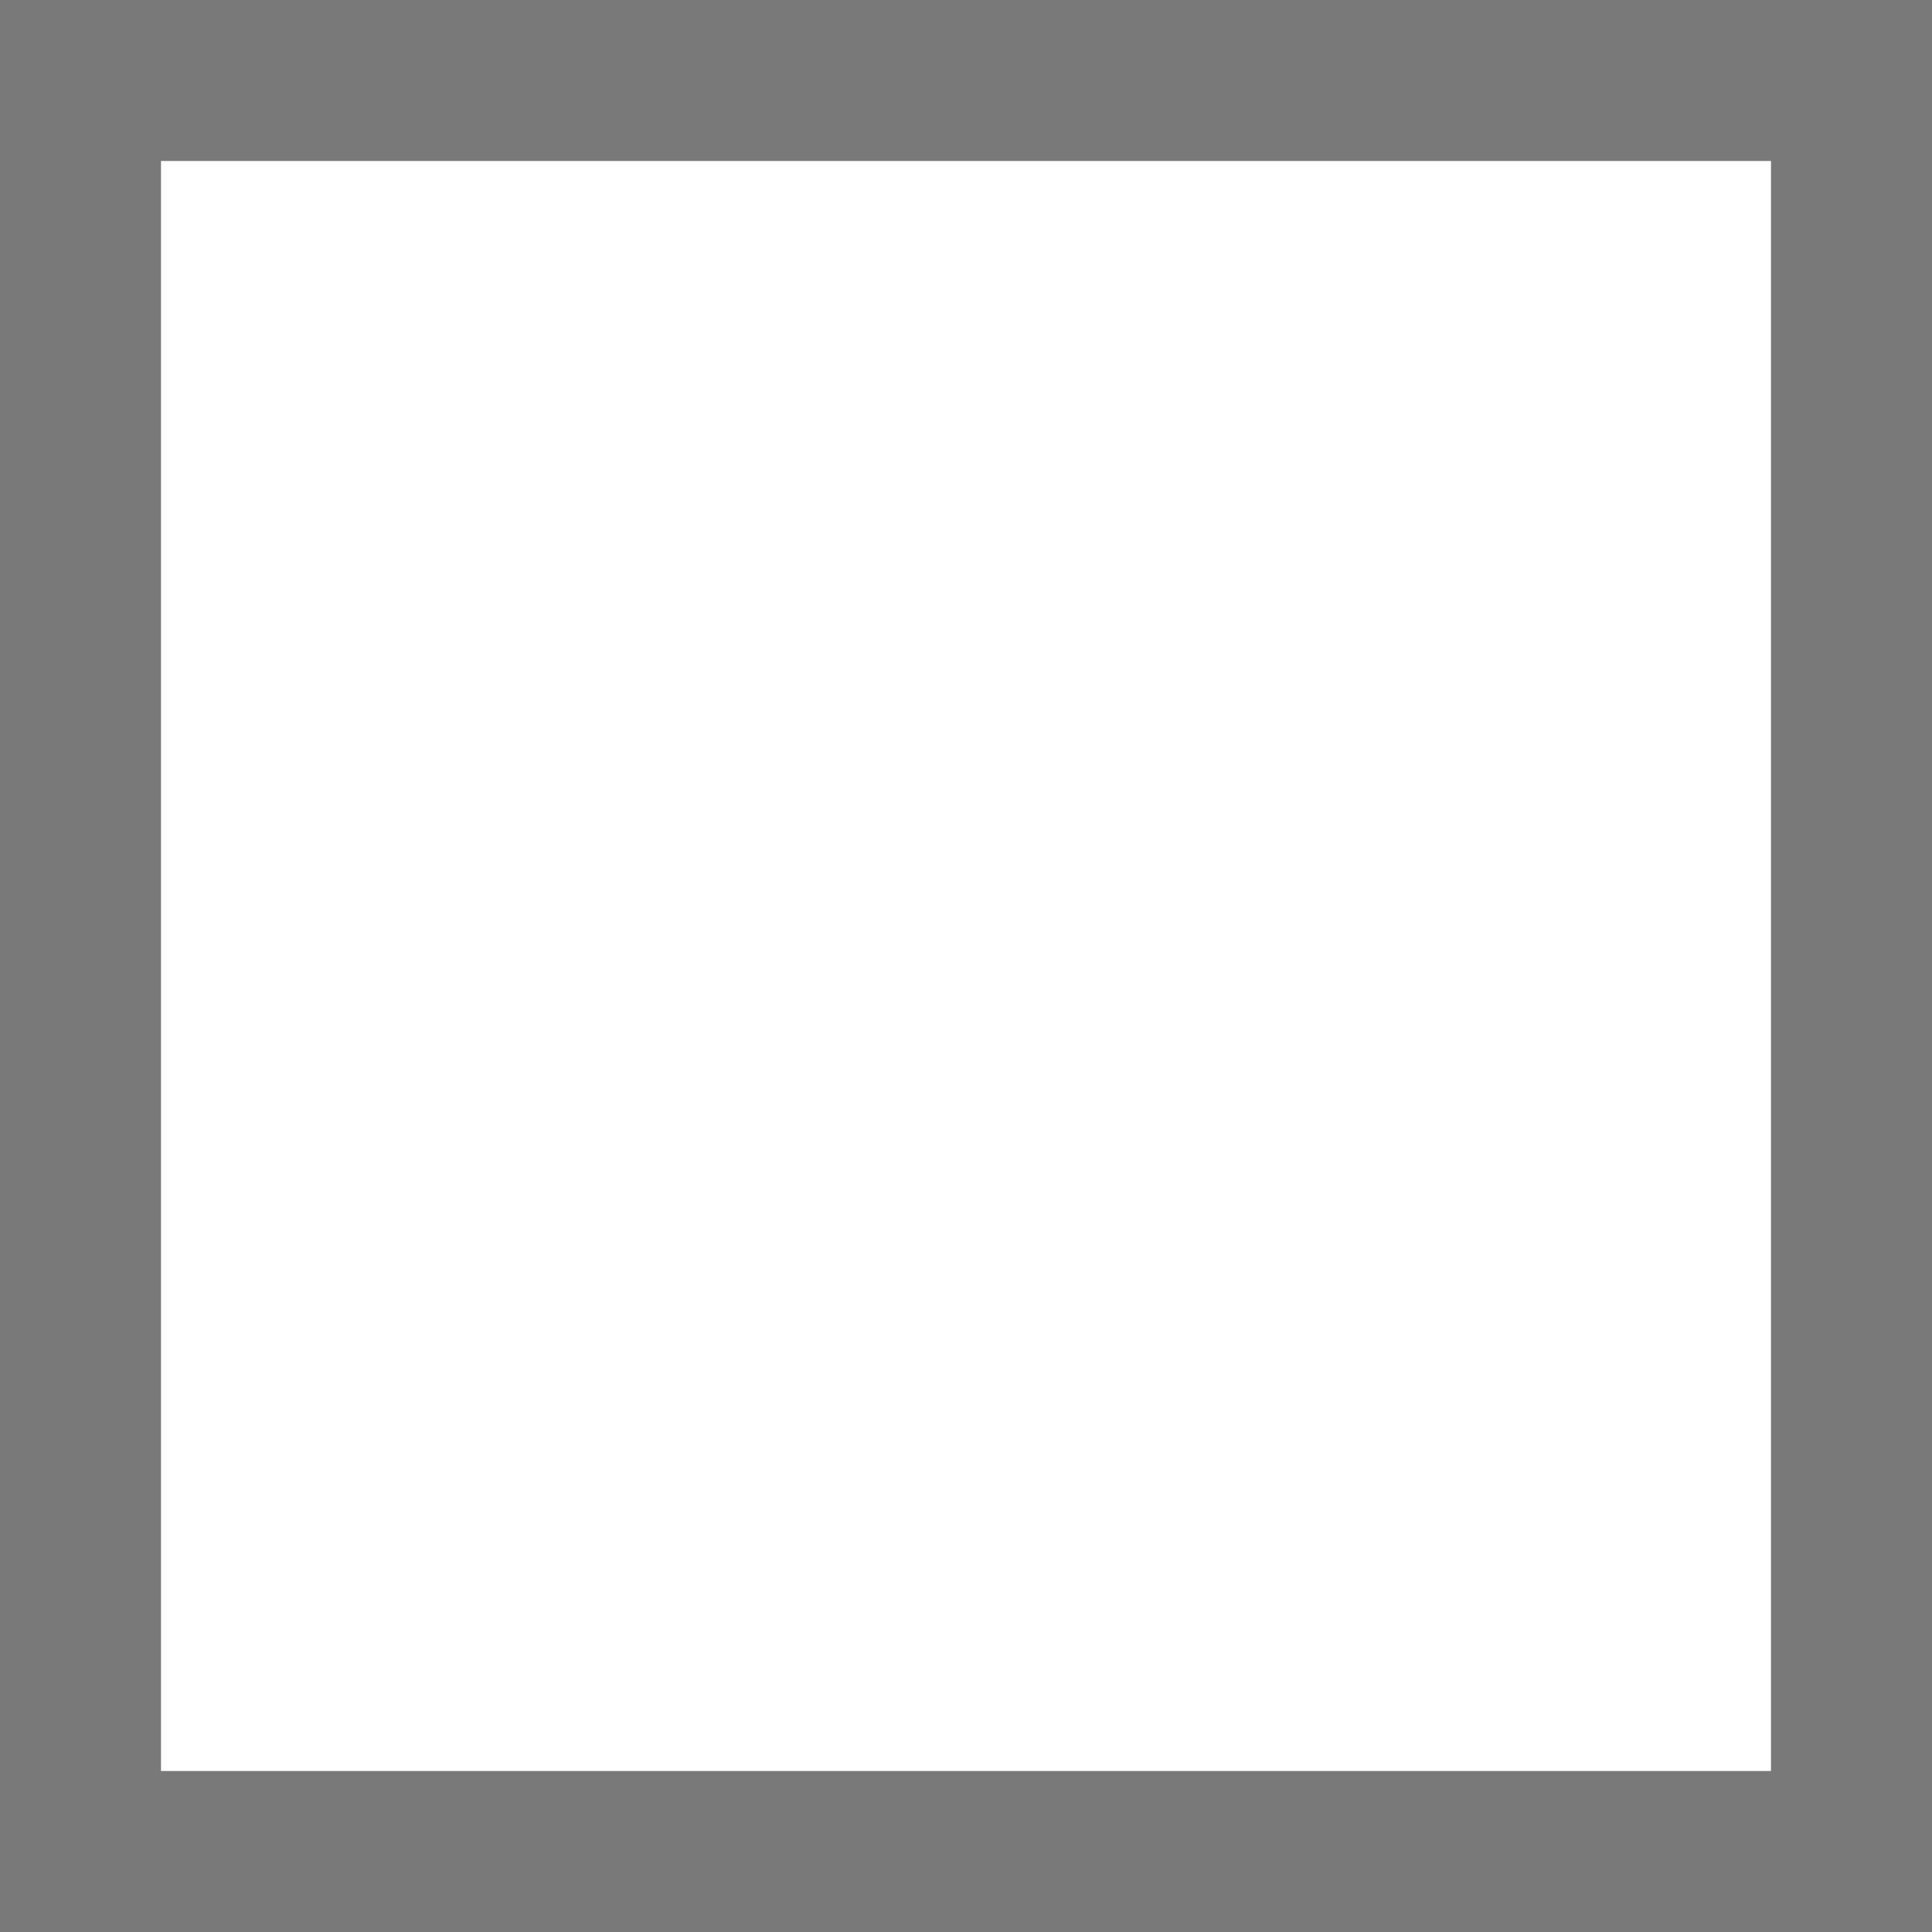
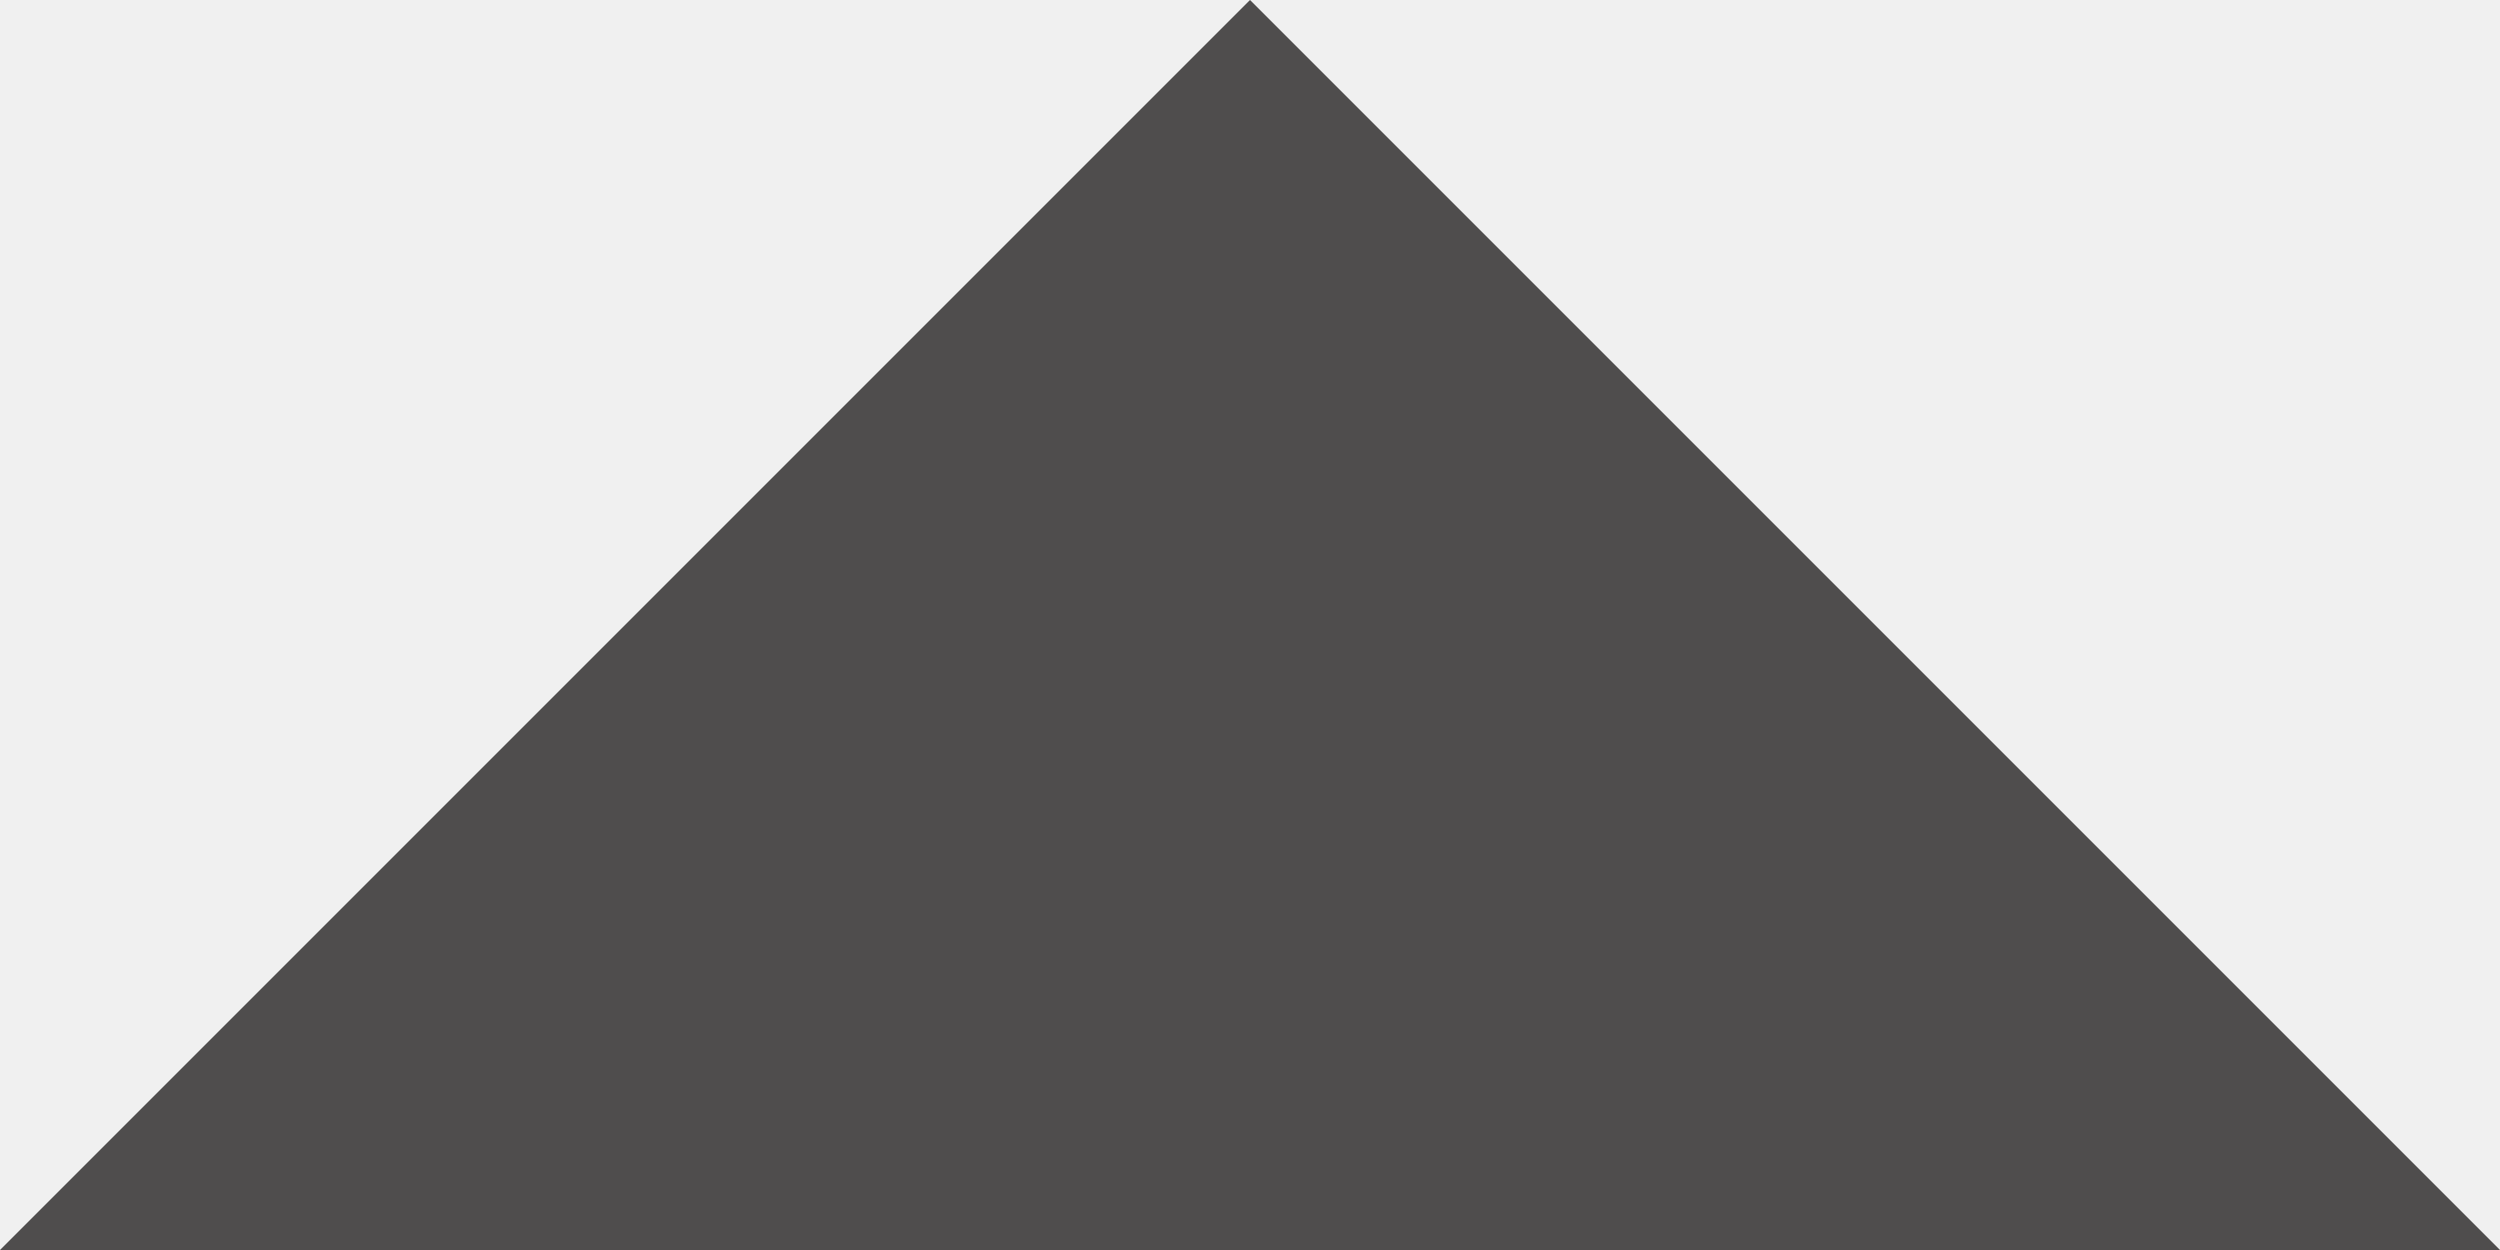
- <svg xmlns="http://www.w3.org/2000/svg" version="1.1" width="12px" height="12px" viewBox="221 280  12 12">
-   <path d="M 221.5 280.5  L 232.5 280.5  L 232.5 291.5  L 221.5 291.5  L 221.5 280.5  Z " fill-rule="nonzero" fill="#ffffff" stroke="none" />
-   <path d="M 221.5 280.5  L 232.5 280.5  L 232.5 291.5  L 221.5 291.5  L 221.5 280.5  Z " stroke-width="1" stroke="#797979" fill="none" />
+ <svg xmlns="http://www.w3.org/2000/svg" version="1.1" width="24px" height="12px">
+   <g transform="matrix(1 0 0 1 -767 -257 )">
+     <path d="M 767 269  L 779 257  L 791 269  L 767 269  Z " fill-rule="nonzero" fill="#4f4d4d" stroke="none" />
+   </g>
</svg>
